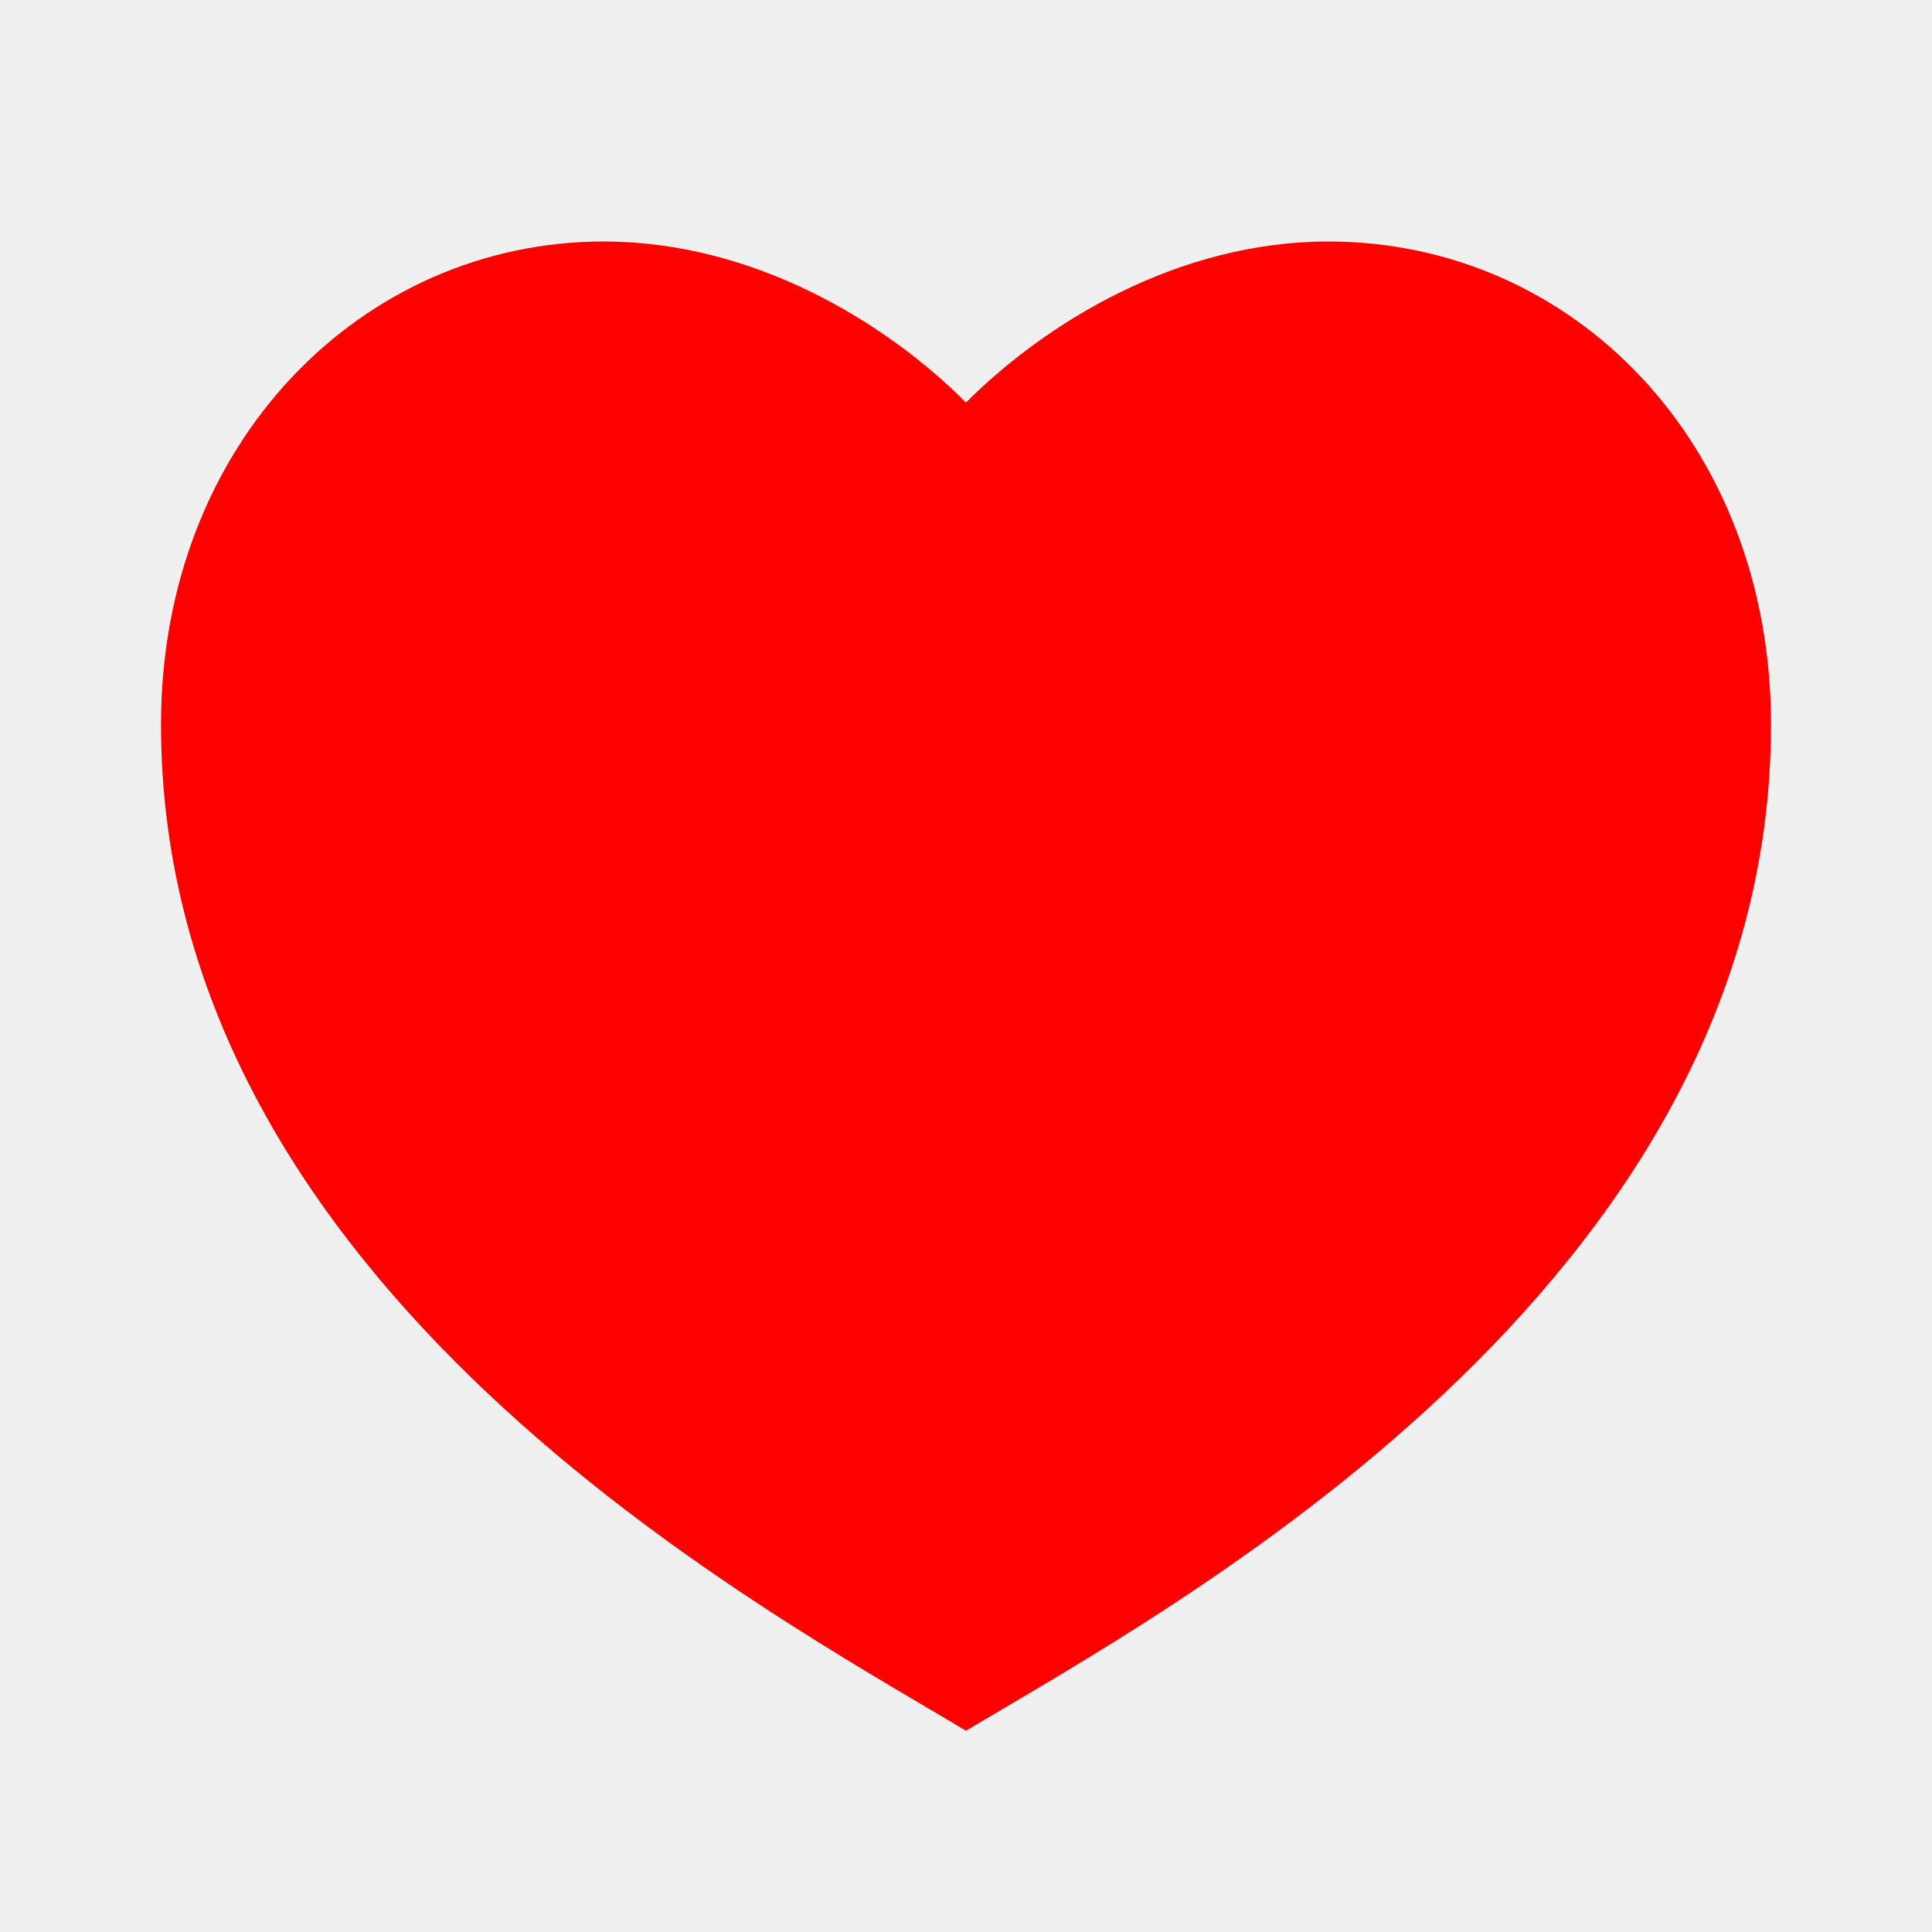
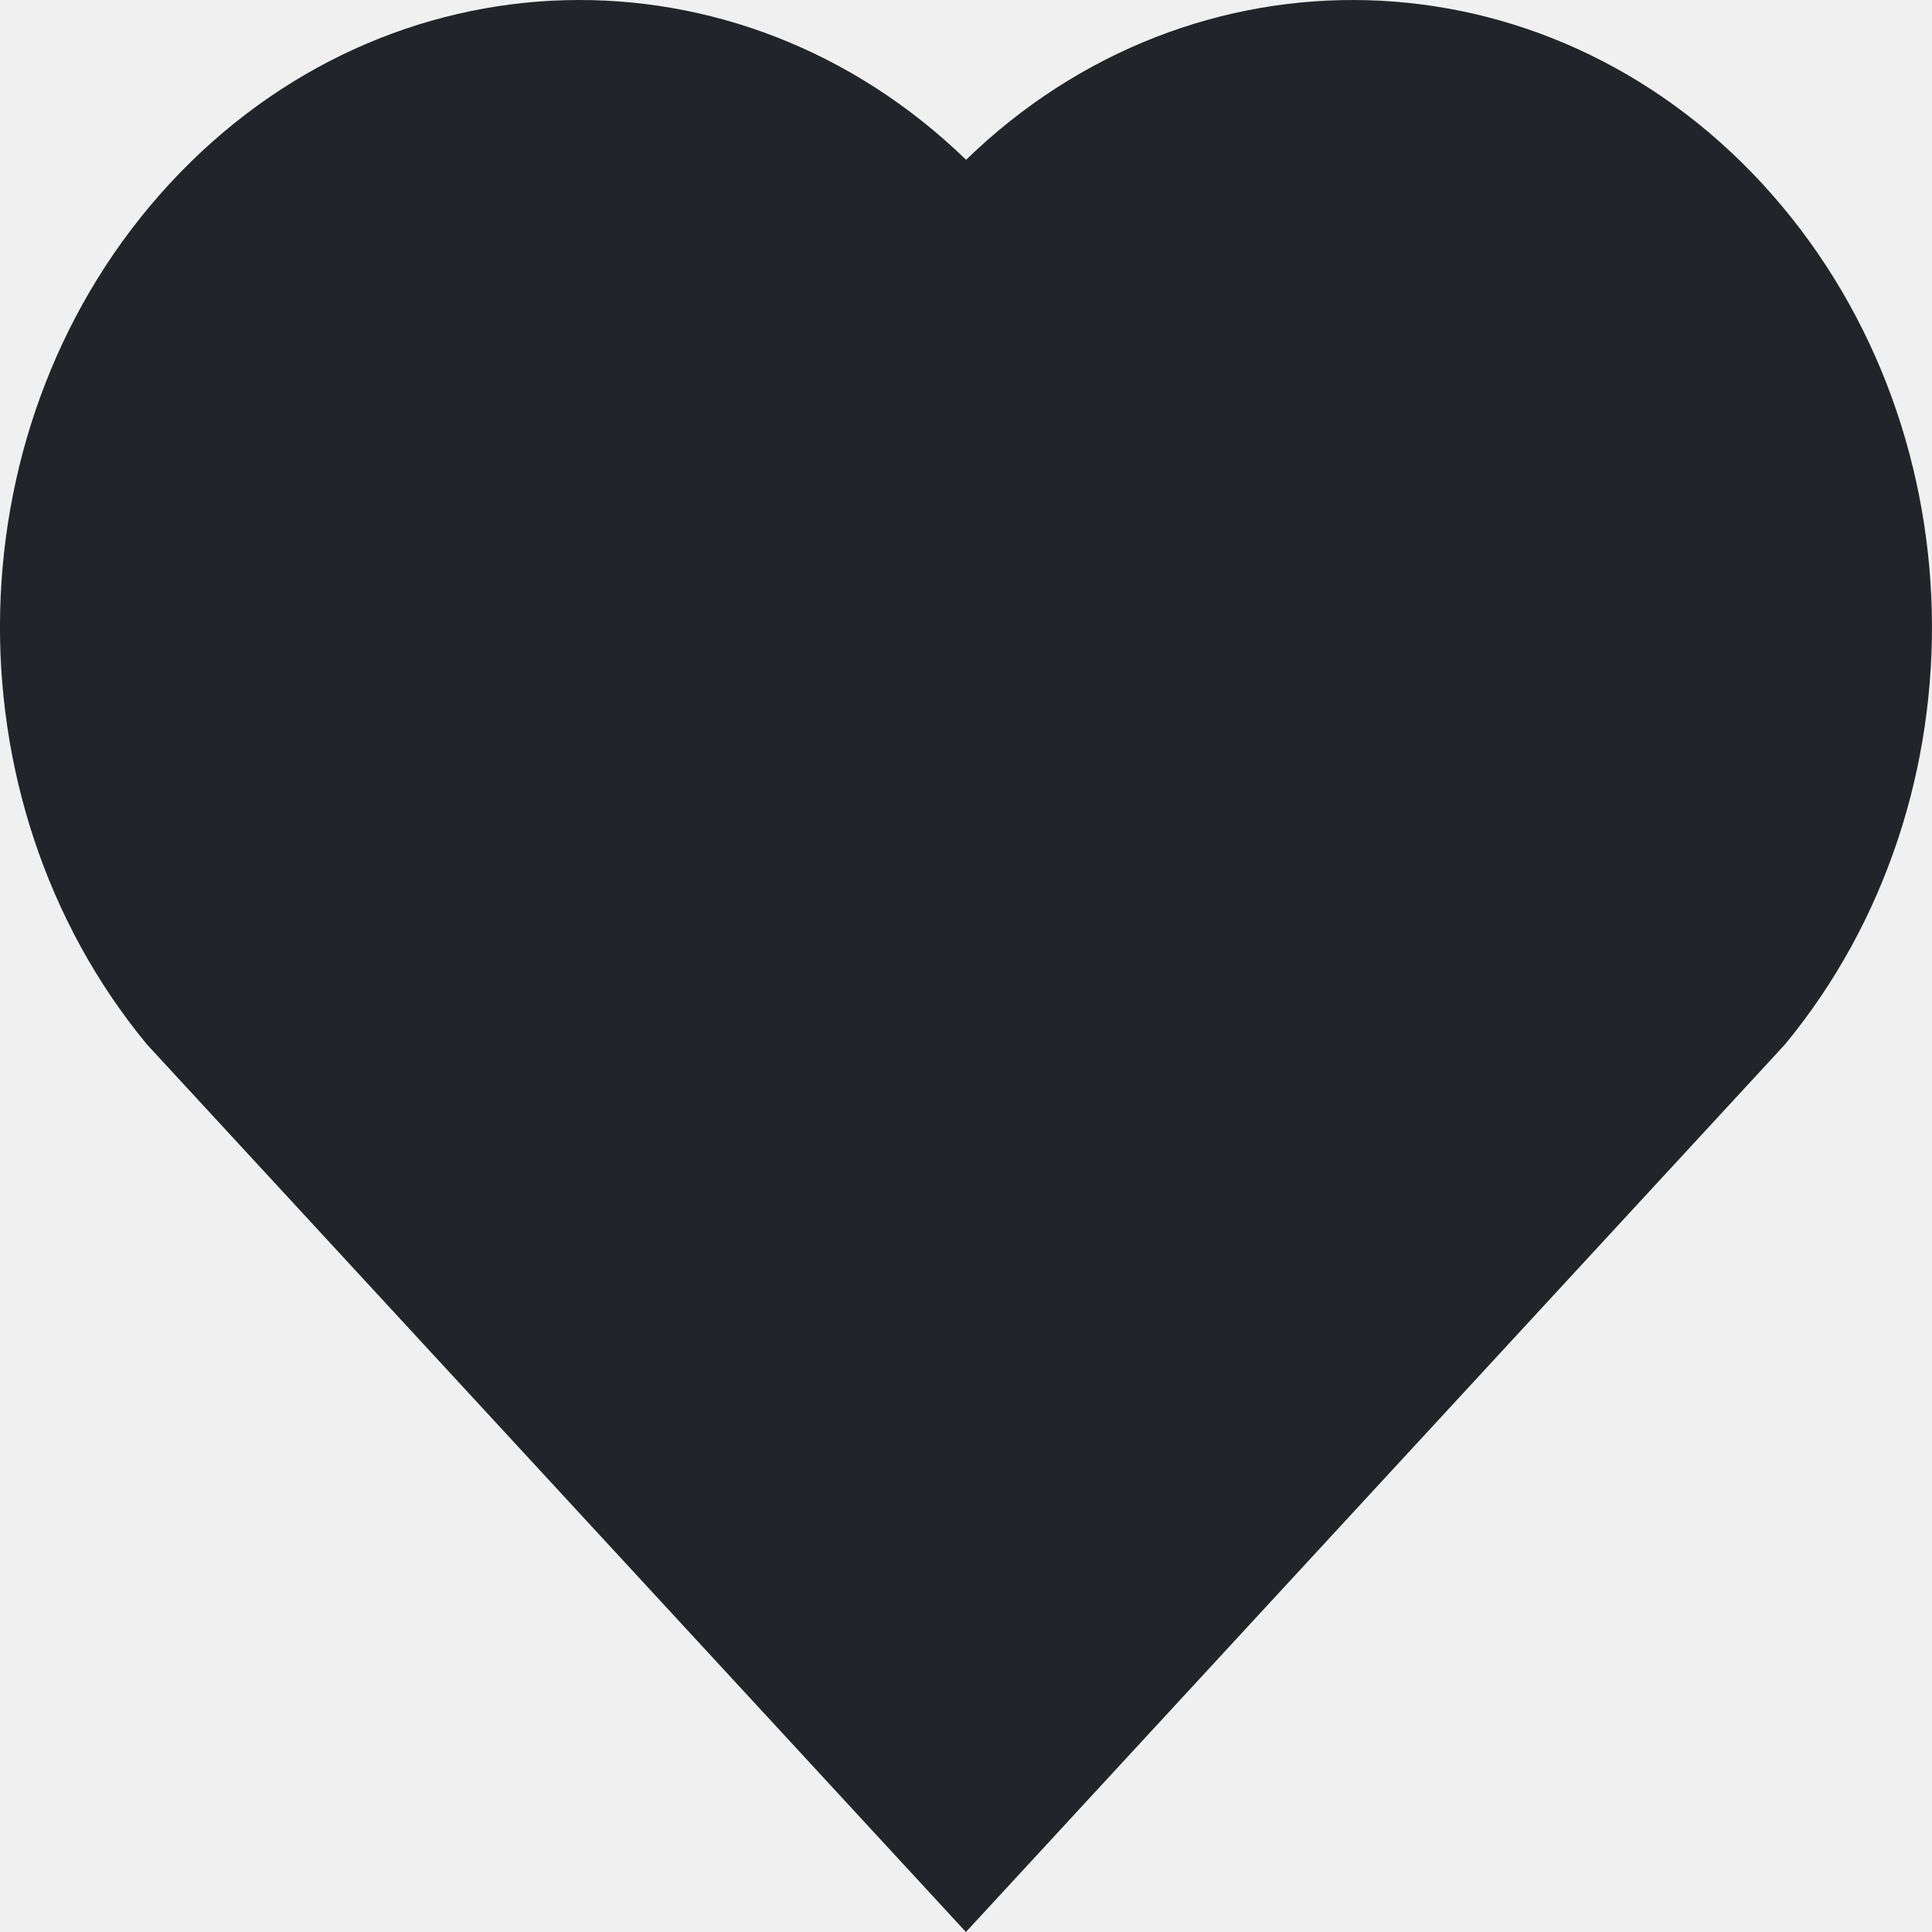
<svg xmlns="http://www.w3.org/2000/svg" width="24" height="24" viewBox="0 0 24 24" fill="none">
-   <g clip-path="url(#clip0_511_1385)">
-     <path d="M16.5 3C19.538 3 22 5.5 22 9C22 16 14.5 20 12 21.5C9.5 20 2 16 2 9C2 5.5 4.5 3 7.5 3C9.36 3 11 4 12 5C13 4 14.64 3 16.5 3Z" fill="#FF0000" />
-   </g>
-   <defs>
-     <clipPath id="clip0_511_1385">
-       <rect width="24" height="24" fill="white" />
-     </clipPath>
-   </defs>
+   <path d="M12.001 1.985C14.82 -0.753 19.176 -0.662 21.891 2.281C24.605 5.226 24.699 9.915 22.174 12.974L11.999 24L1.825 12.974C-0.7 9.915 -0.605 5.218 2.108 2.281C4.826 -0.658 9.174 -0.757 12.001 1.985V1.985Z" fill="#212529" />
</svg>
